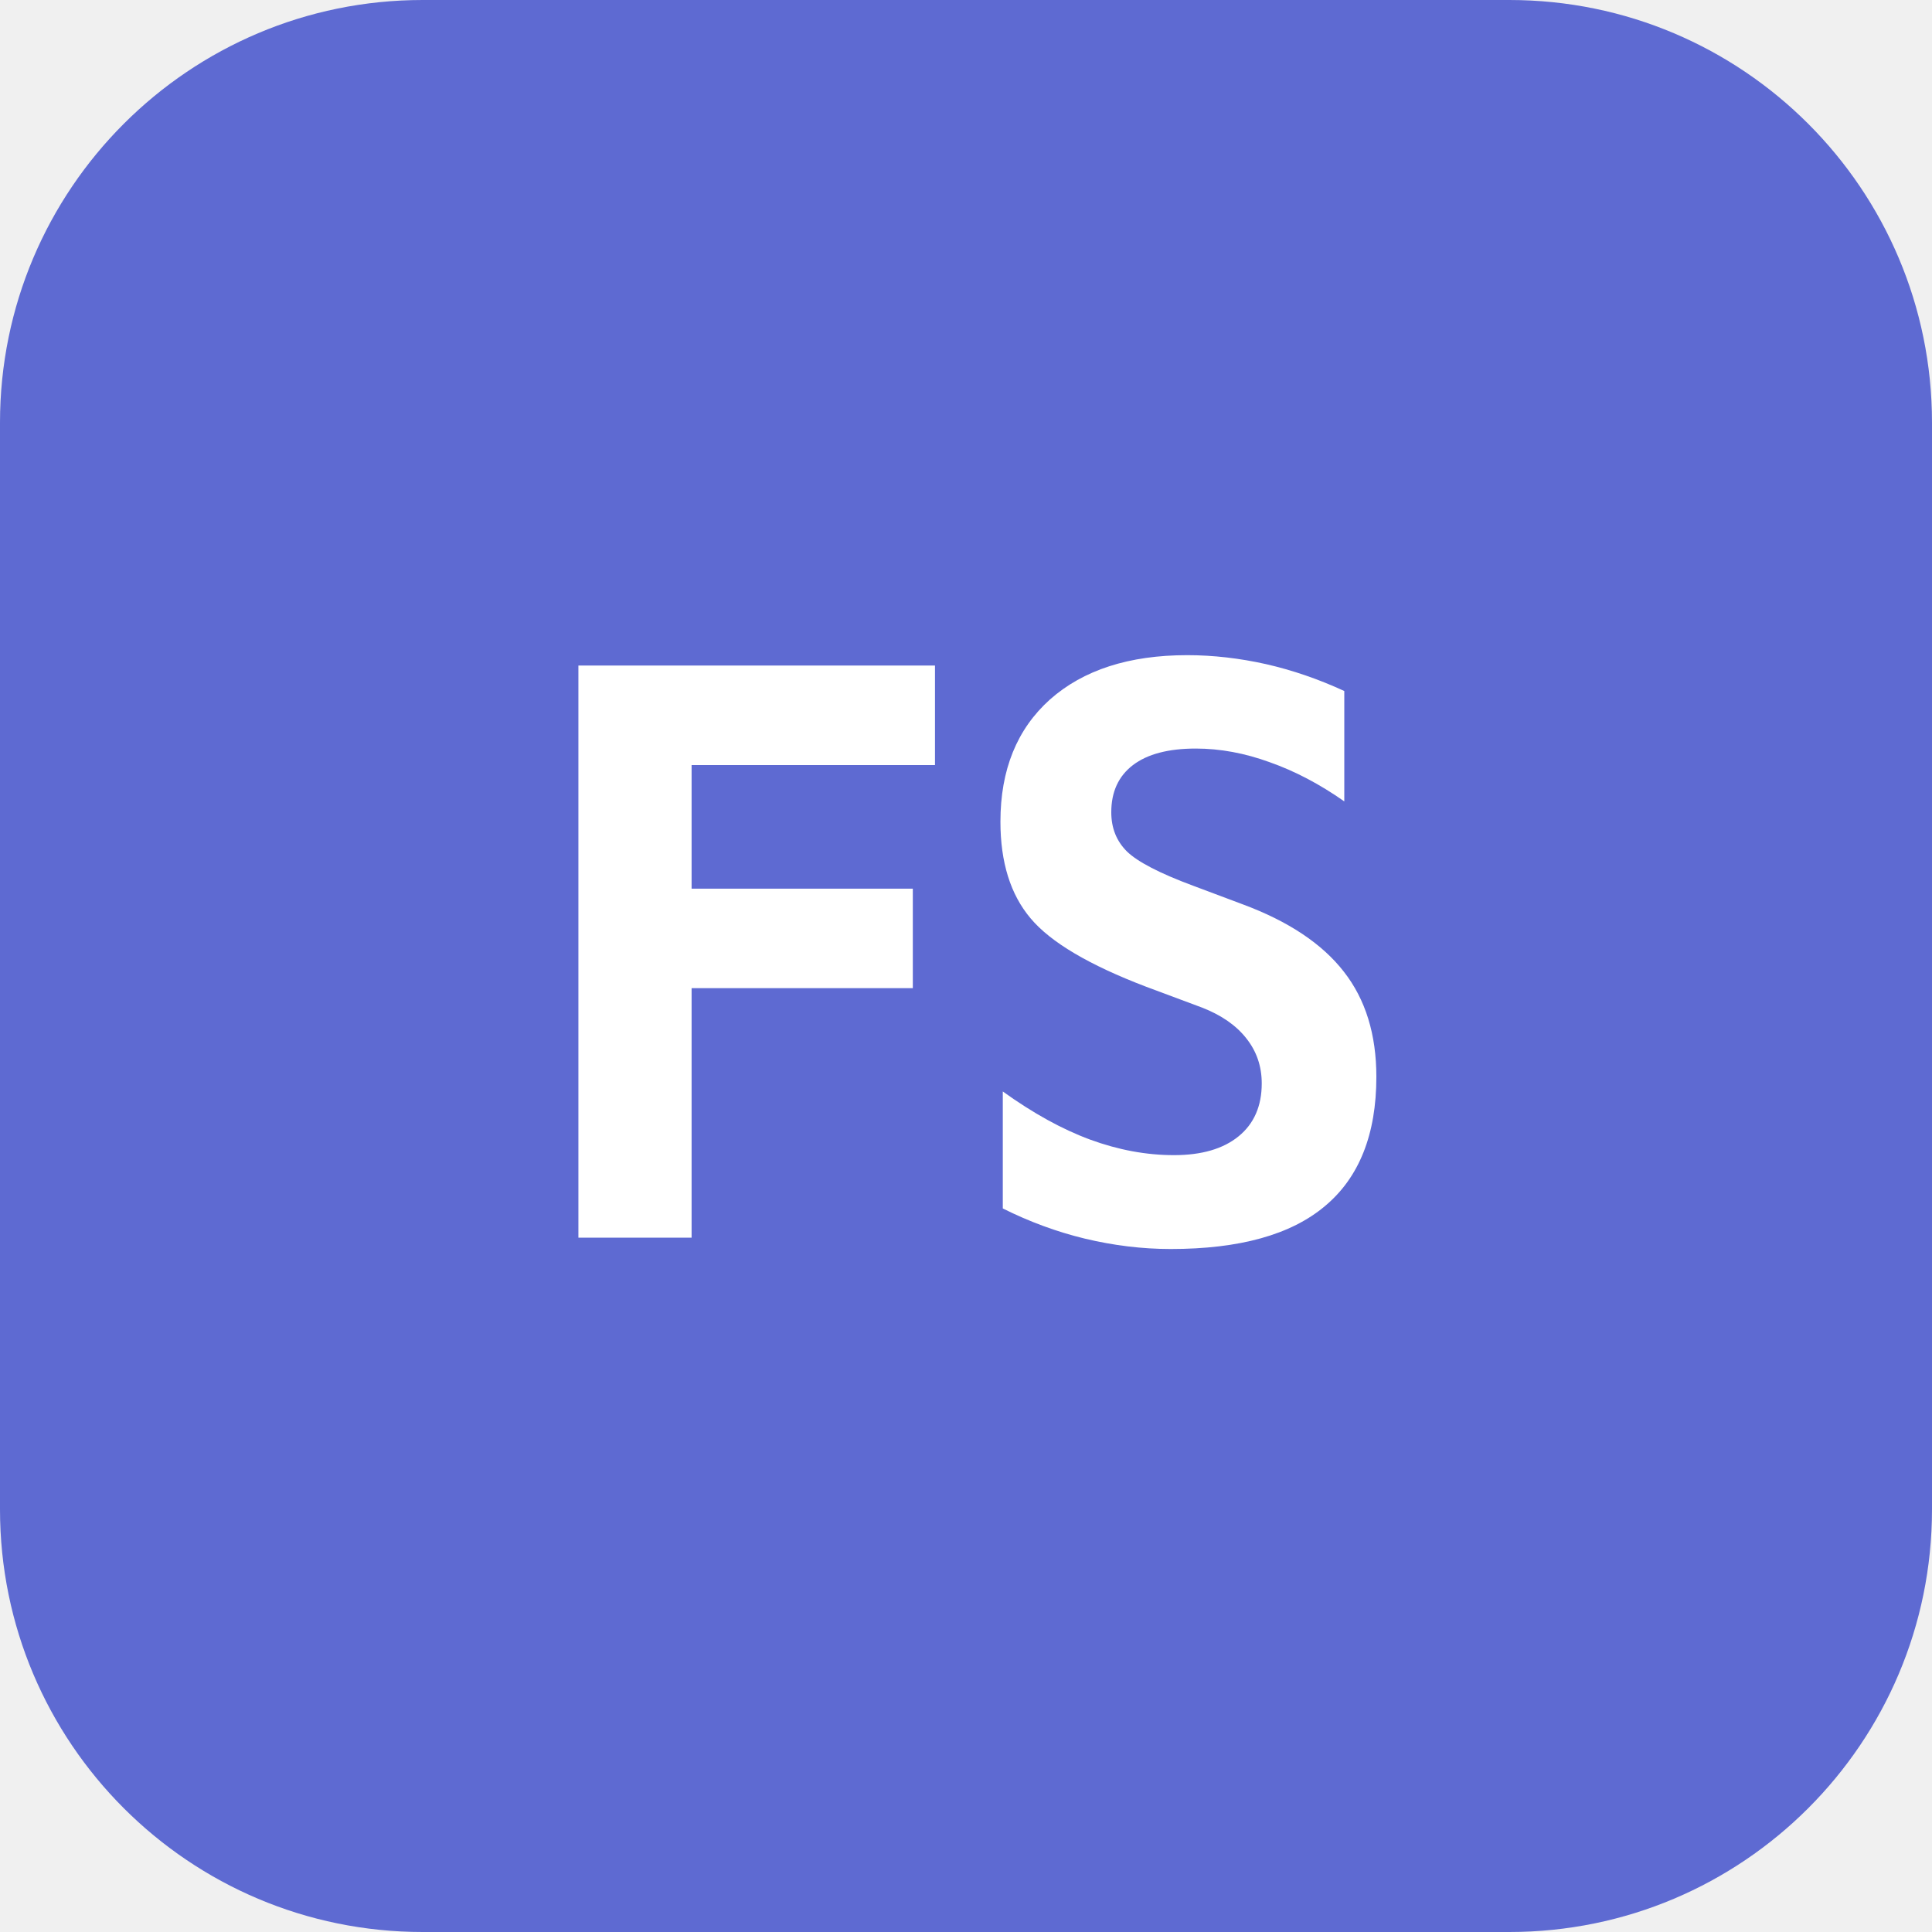
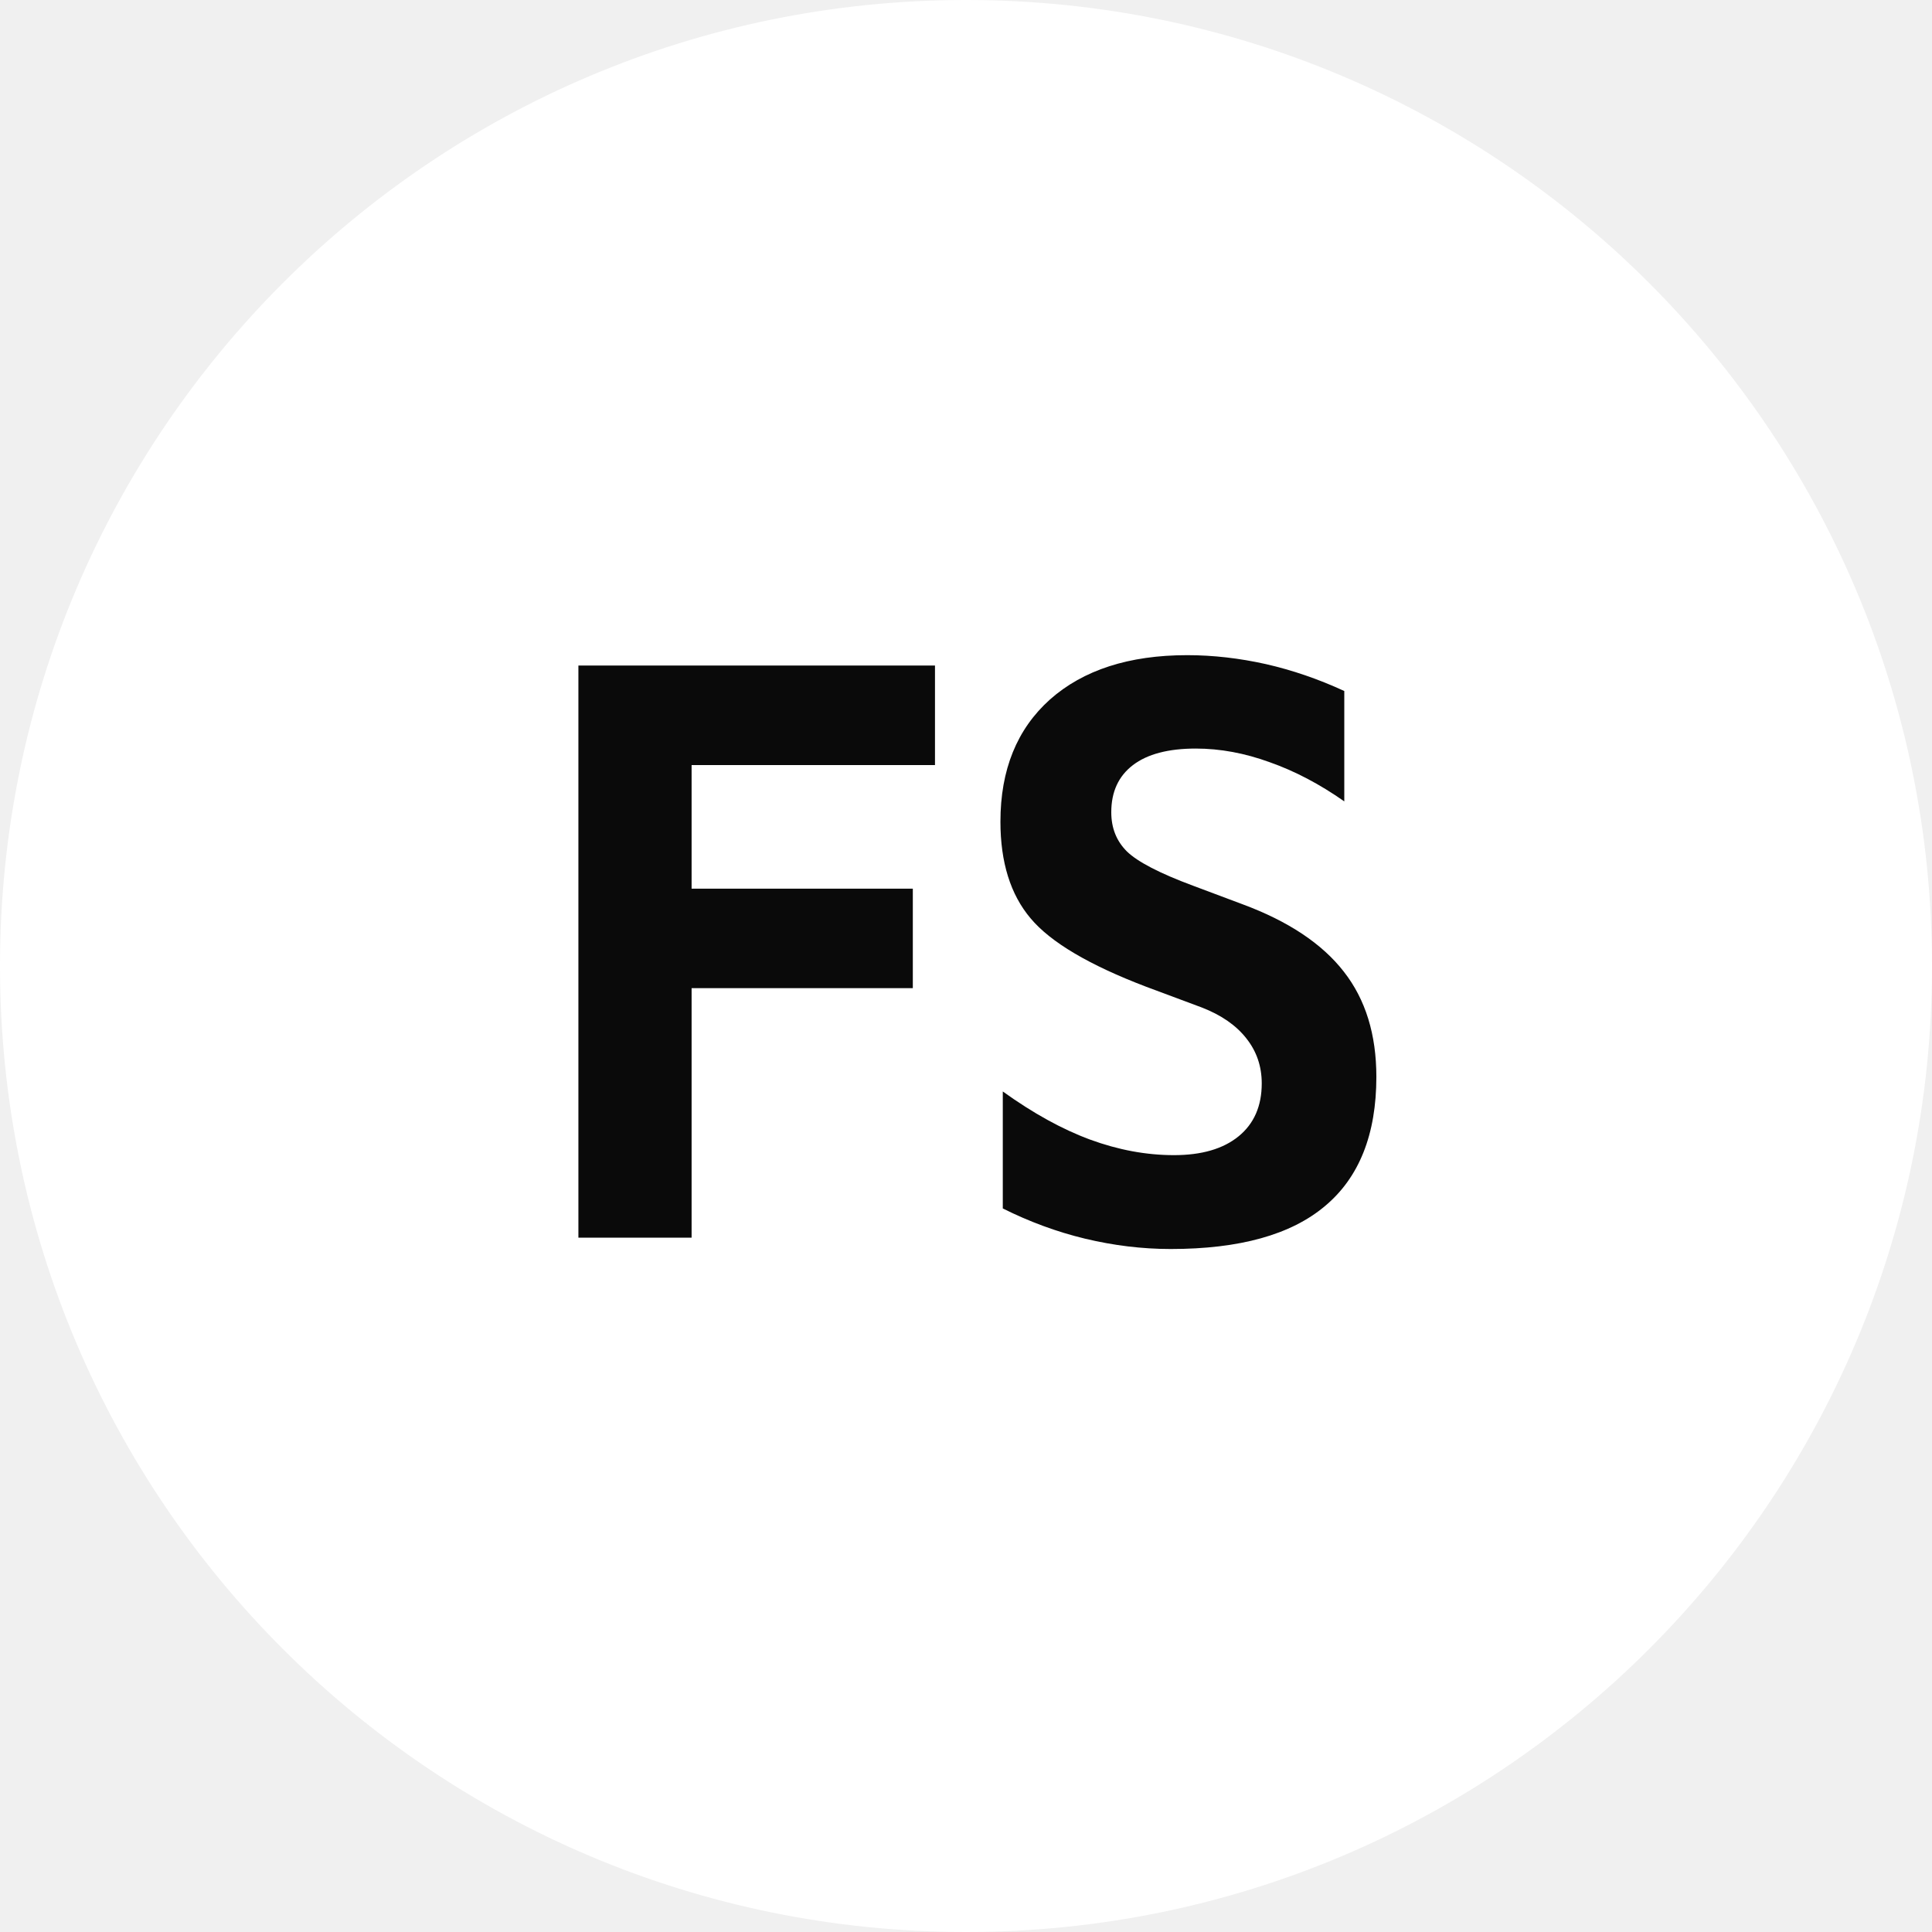
<svg xmlns="http://www.w3.org/2000/svg" viewBox="0 0 64 64">
-   <rect width="64" height="64" rx="14" fill="#5e6ad2" />
-   <text x="32" y="41" text-anchor="middle" font-family="ui-monospace,SFMono-Regular,Menlo,monospace" font-size="26" font-weight="600" fill="#fff" letter-spacing="-1">FS</text>
+   <rect width="64" height="64" rx="32" fill="#ffffff" />
+   <text x="32" y="41" text-anchor="middle" font-family="ui-monospace,SFMono-Regular,Menlo,monospace" font-size="26" font-weight="600" fill="#0a0a0a" letter-spacing="-1">FS</text>
</svg>
